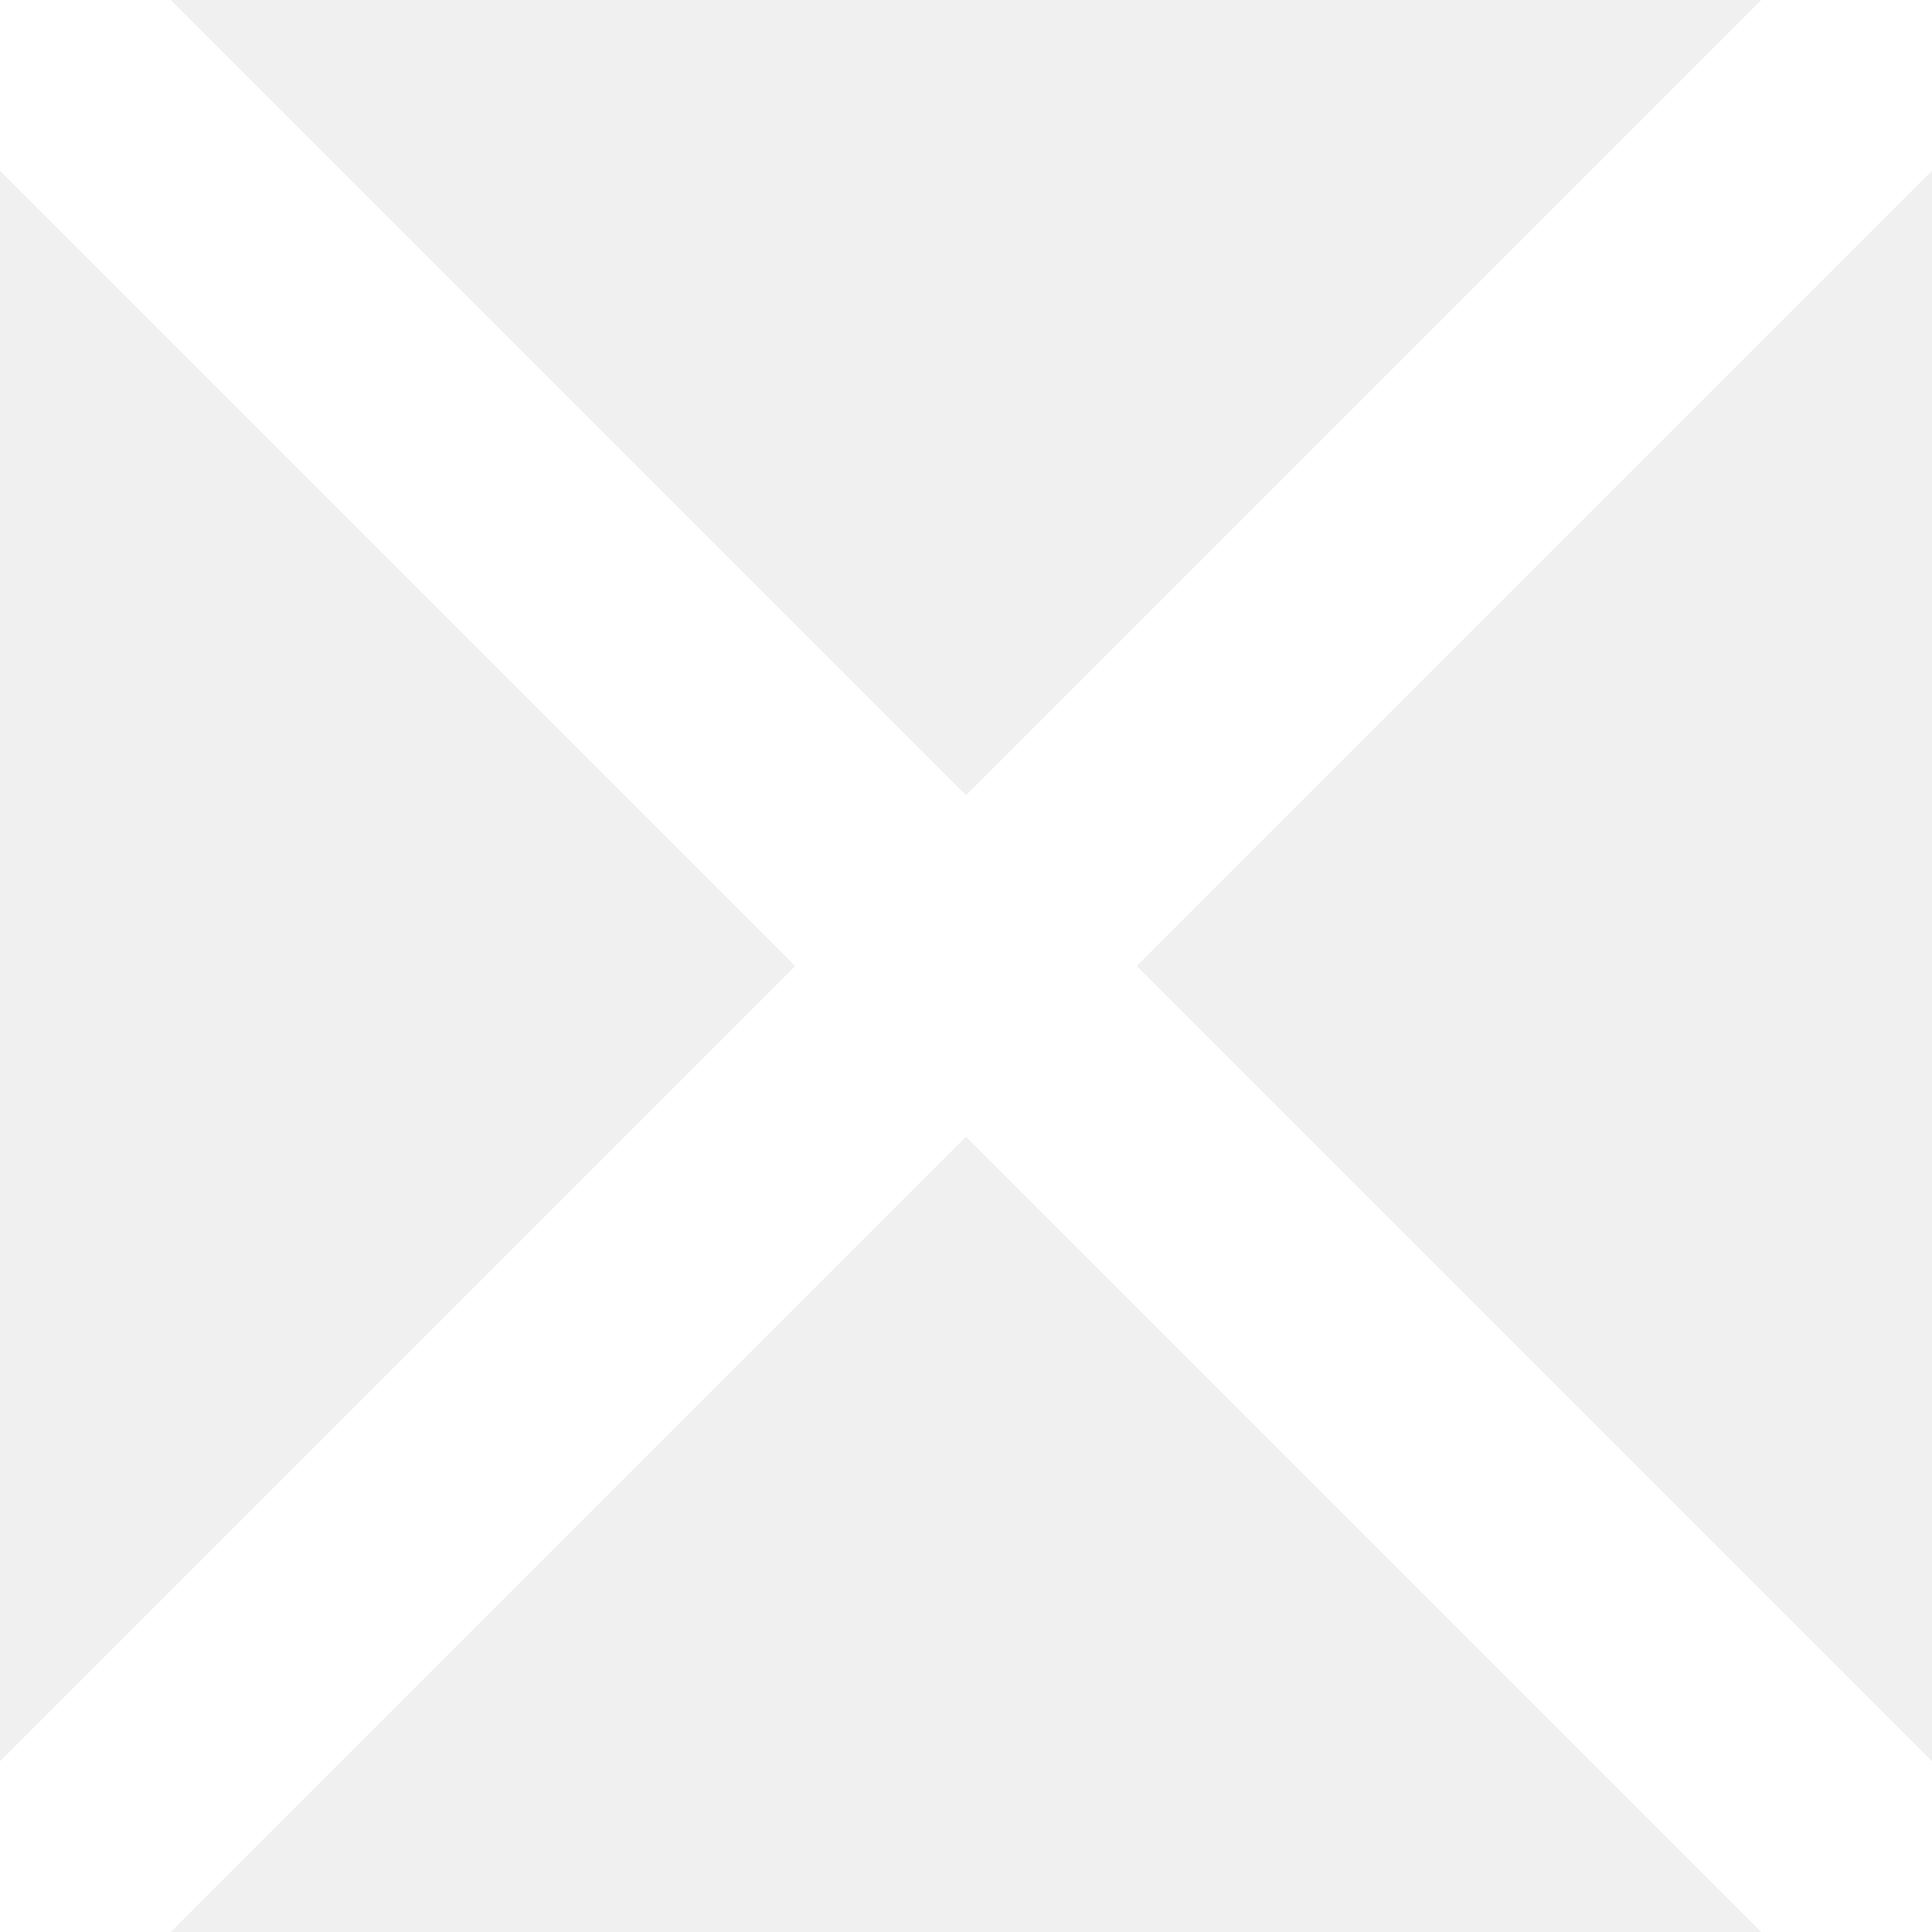
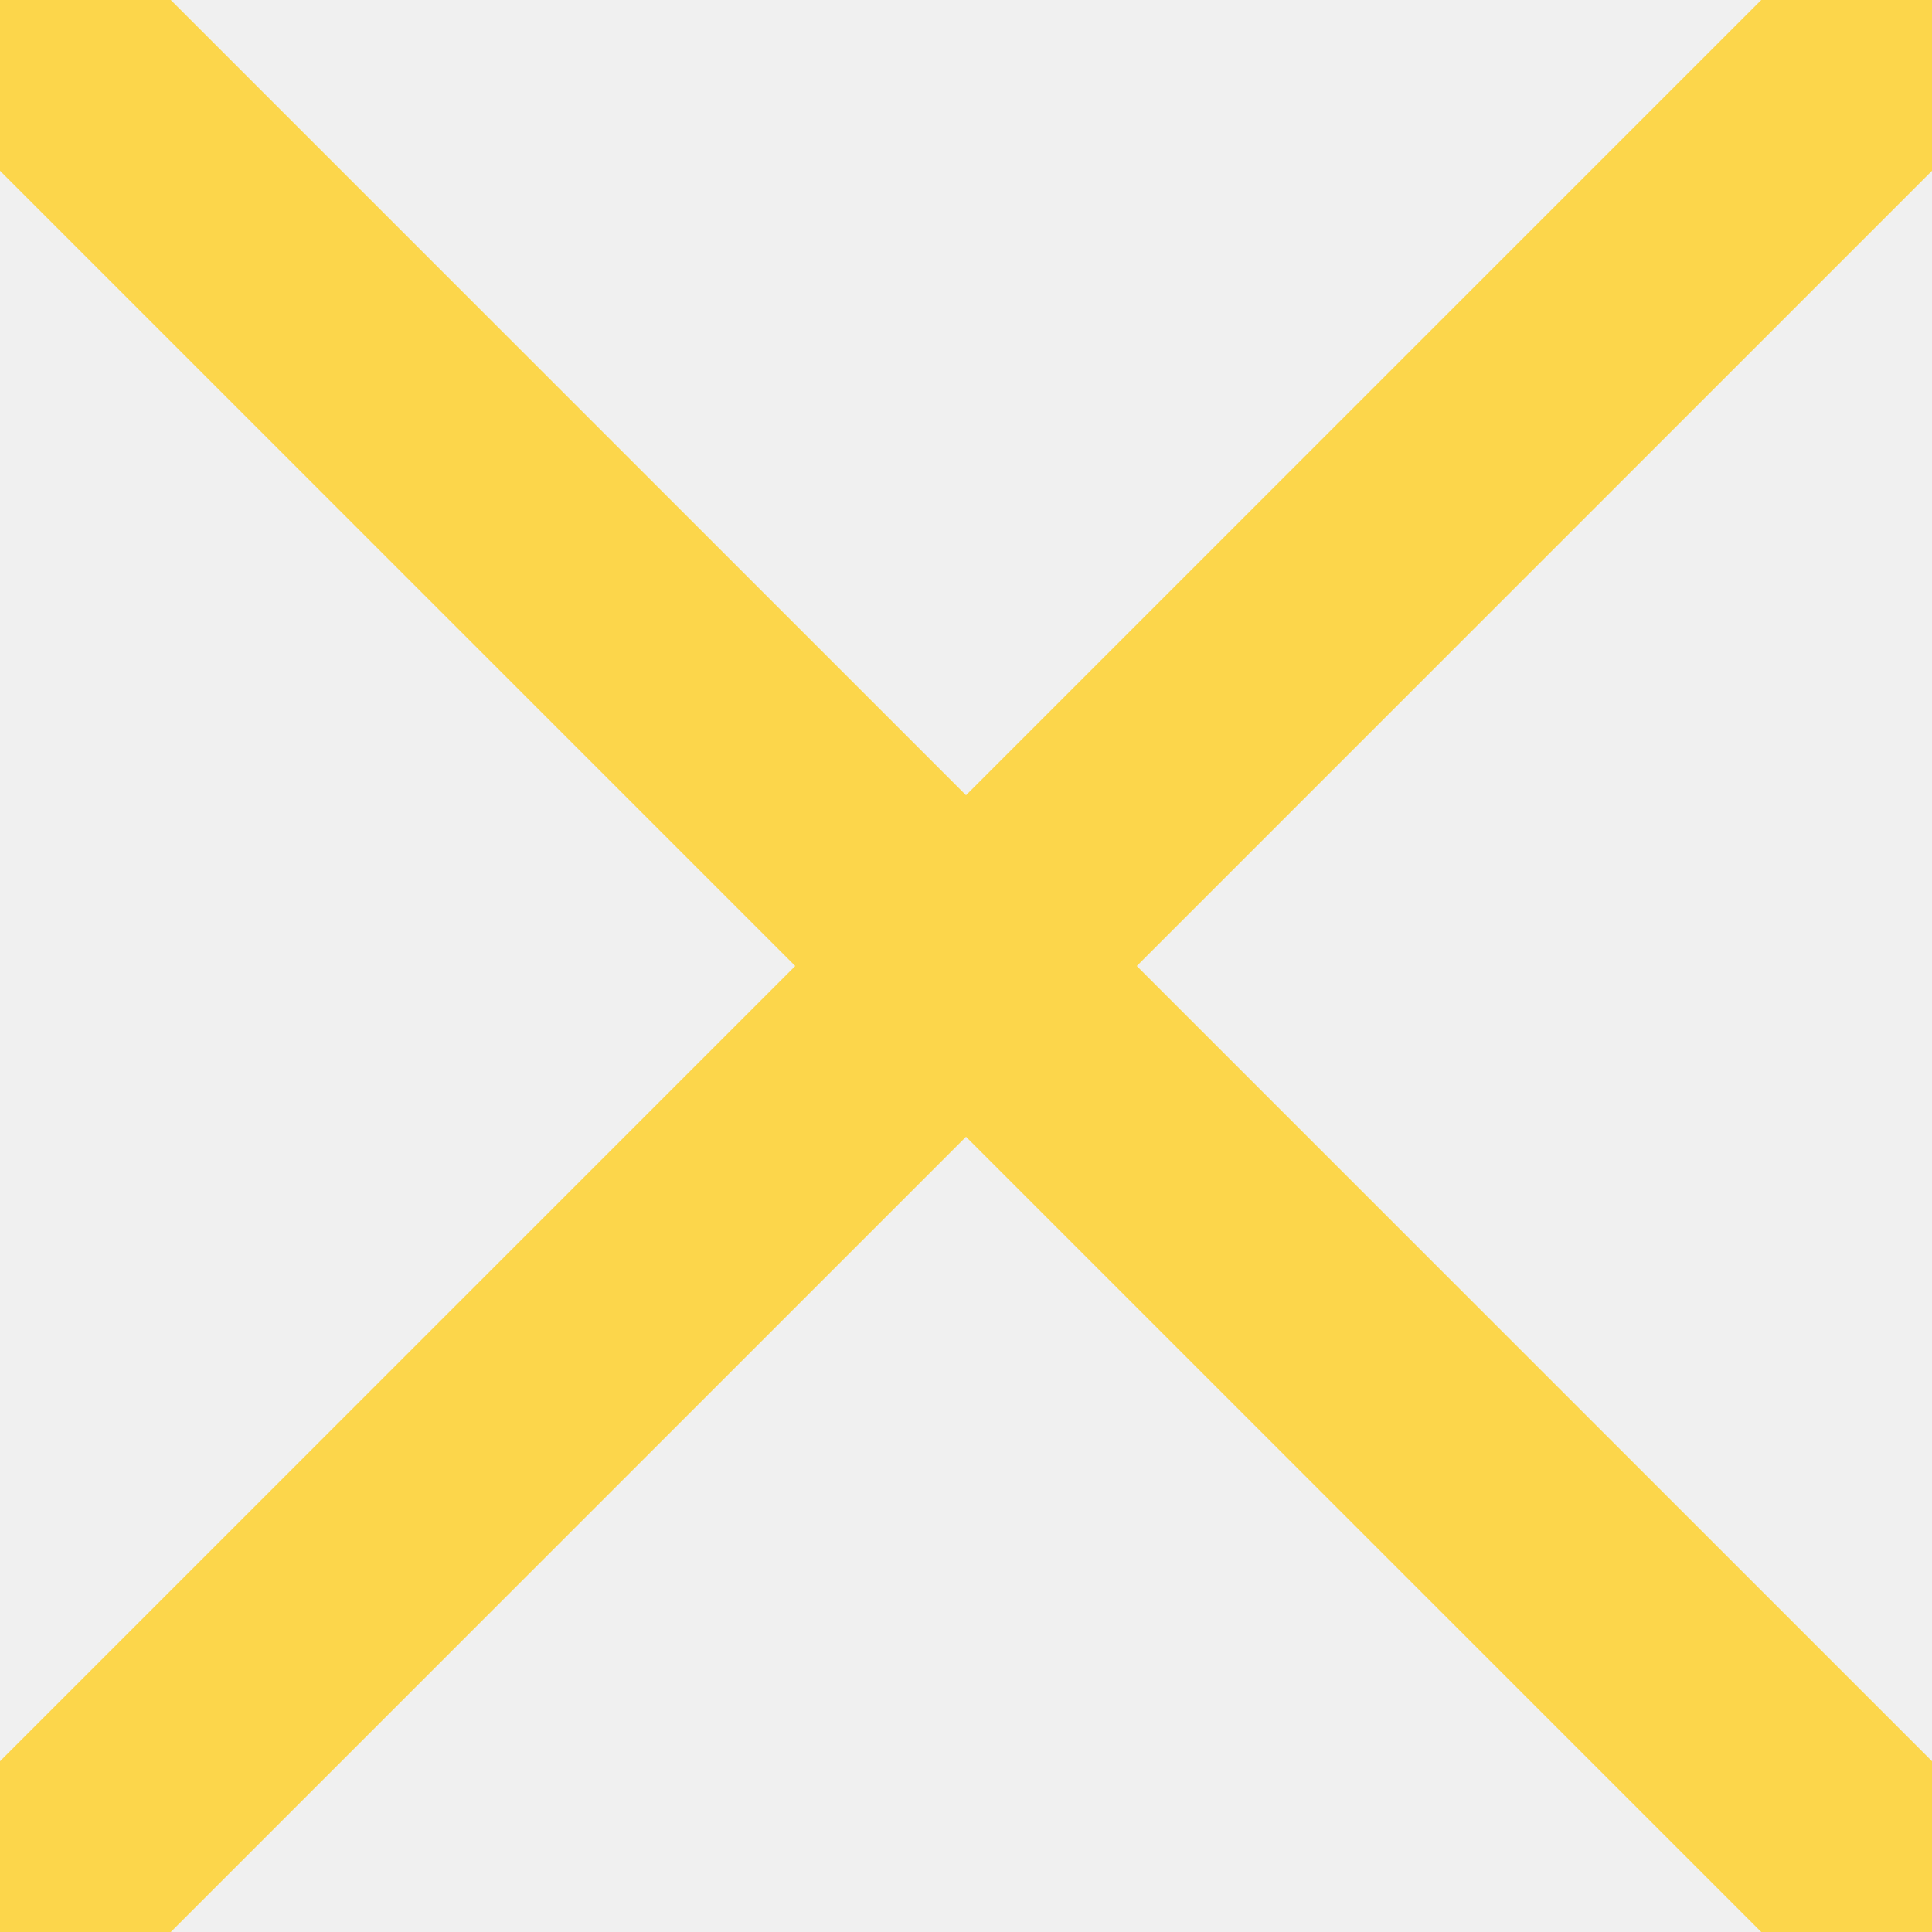
<svg xmlns="http://www.w3.org/2000/svg" width="16px" height="16px" viewBox="0 0 16 16" zoomAndPan="disable" preserveAspectRatio="none">
-   <style type="text/css"> line { stroke: #ffffff; stroke-width: 2; } </style>
+   <style type="text/css"> line { stroke: #fcd64b; stroke-width: 2; } </style>
  <line x1="0" y1="0" x2="16" y2="16" />
  <line x1="16" y1="0" x2="0" y2="16" />
</svg>
